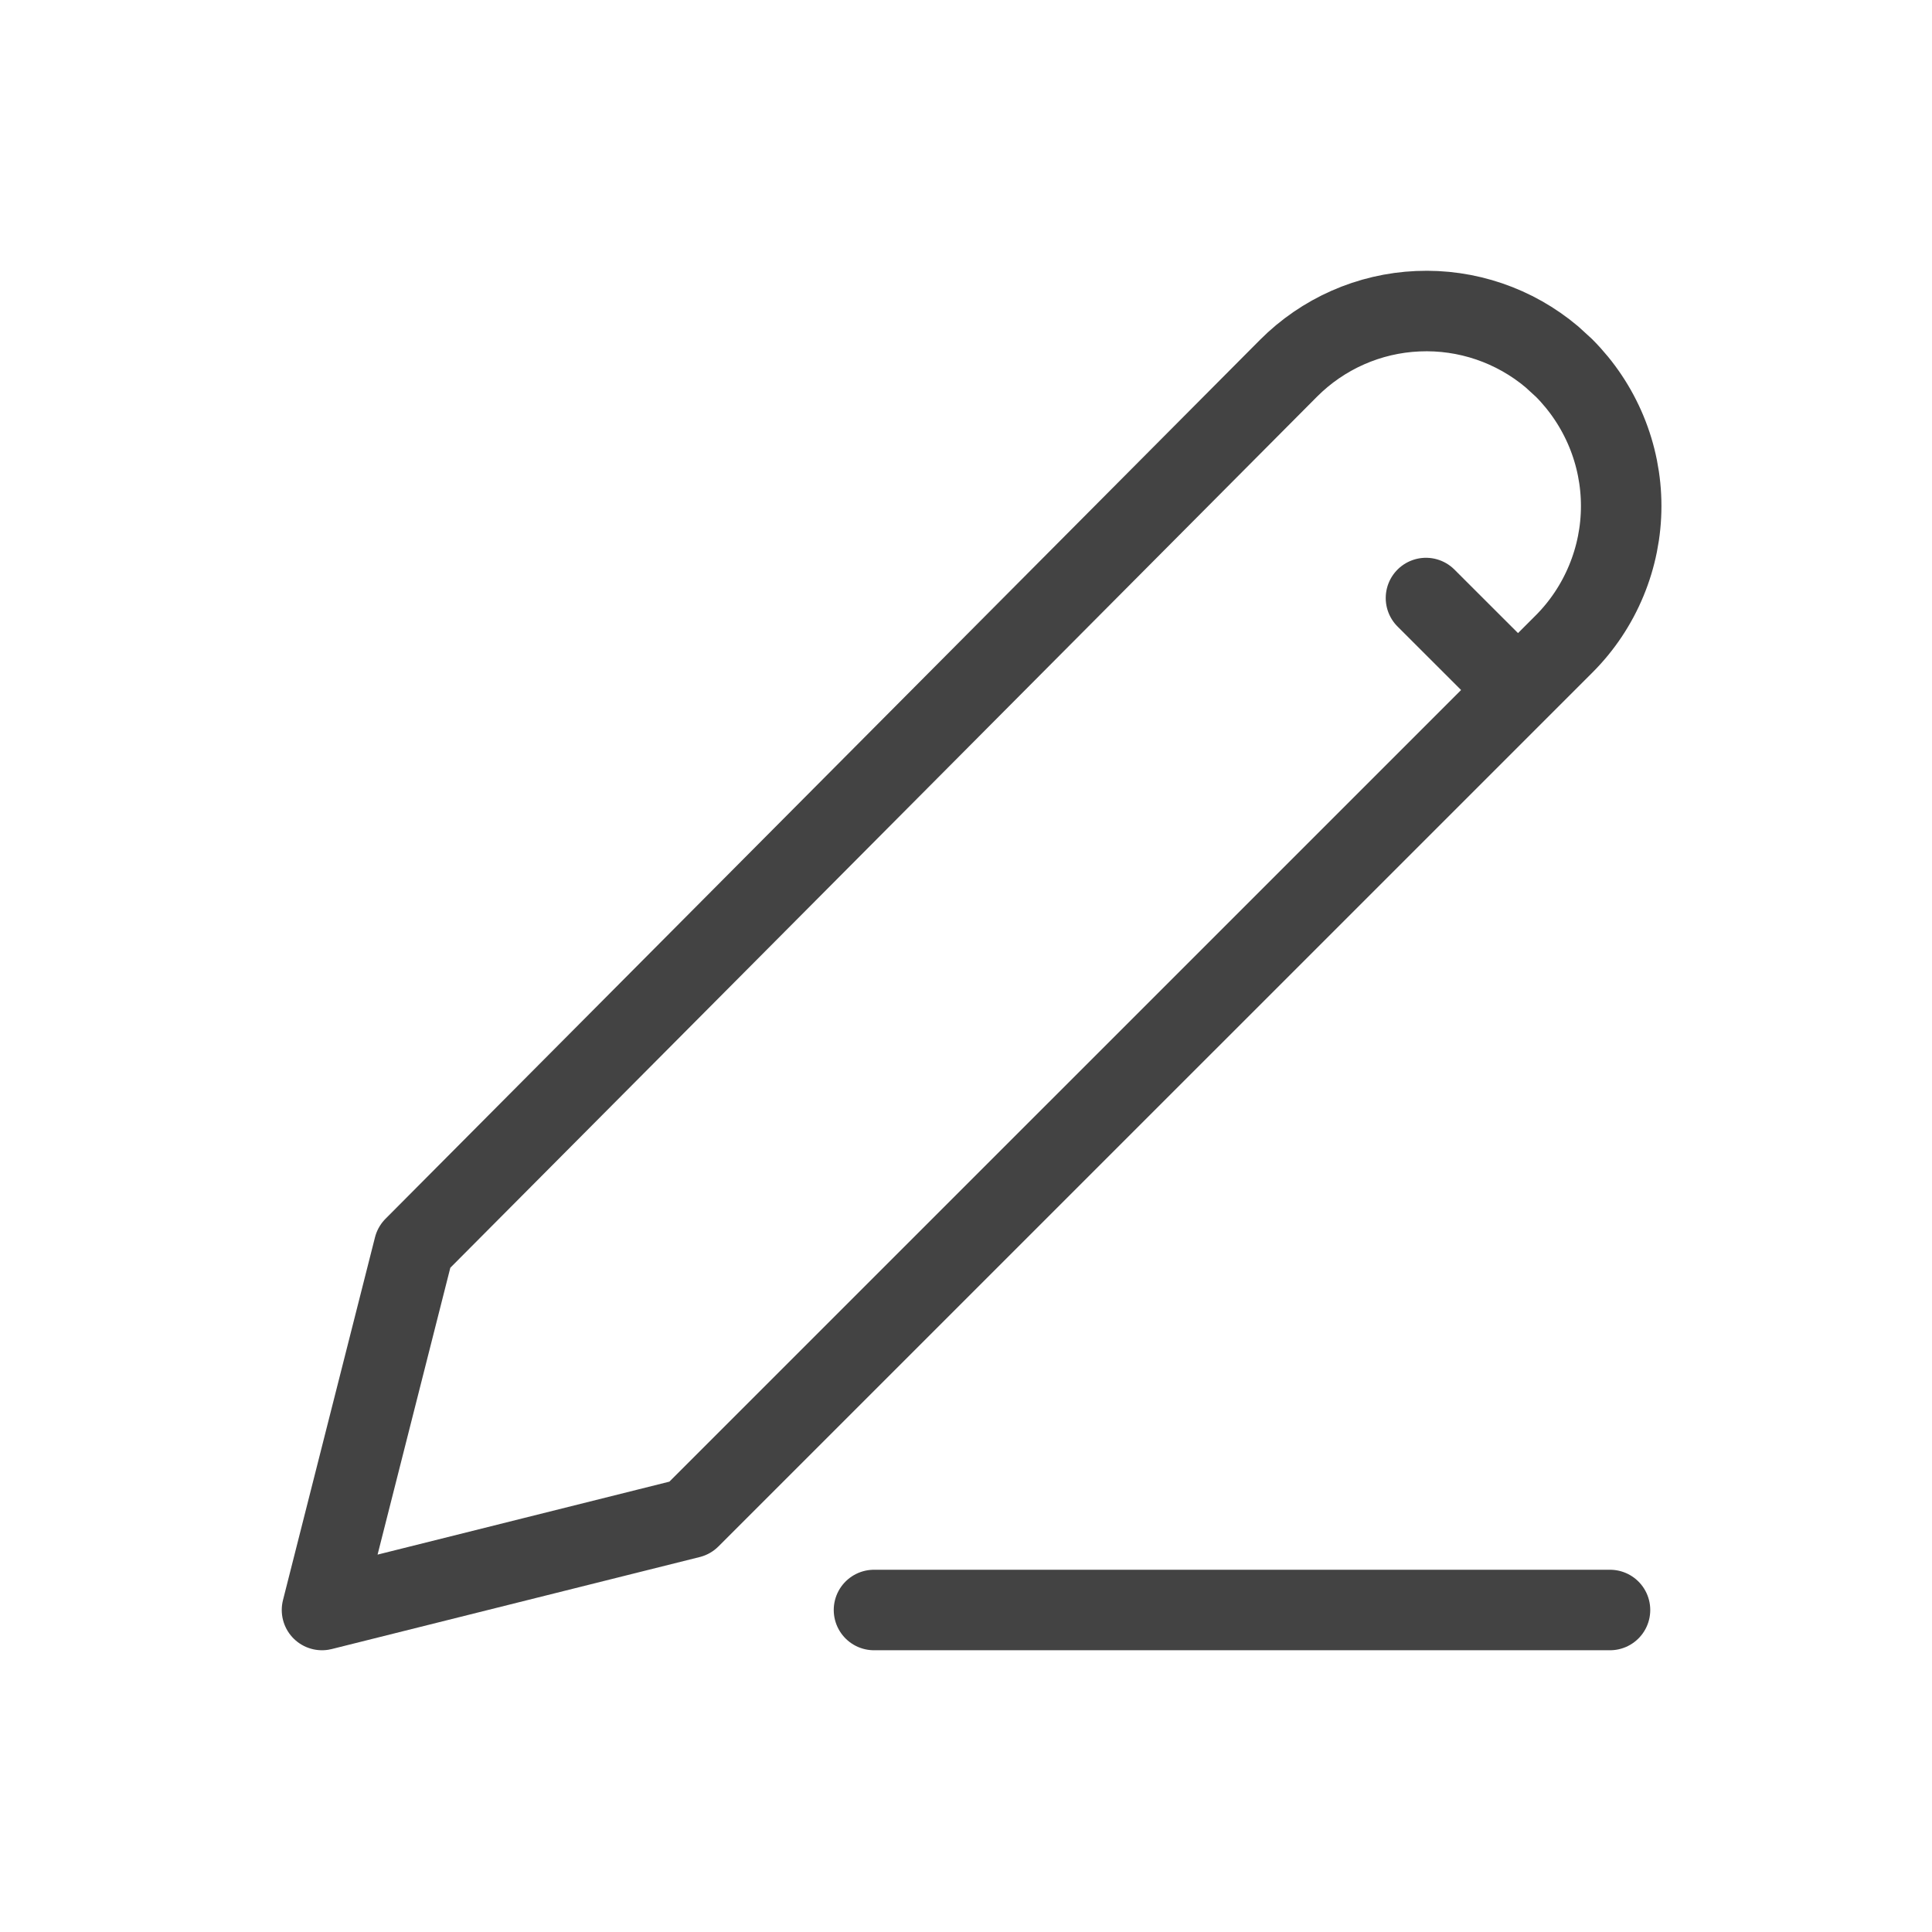
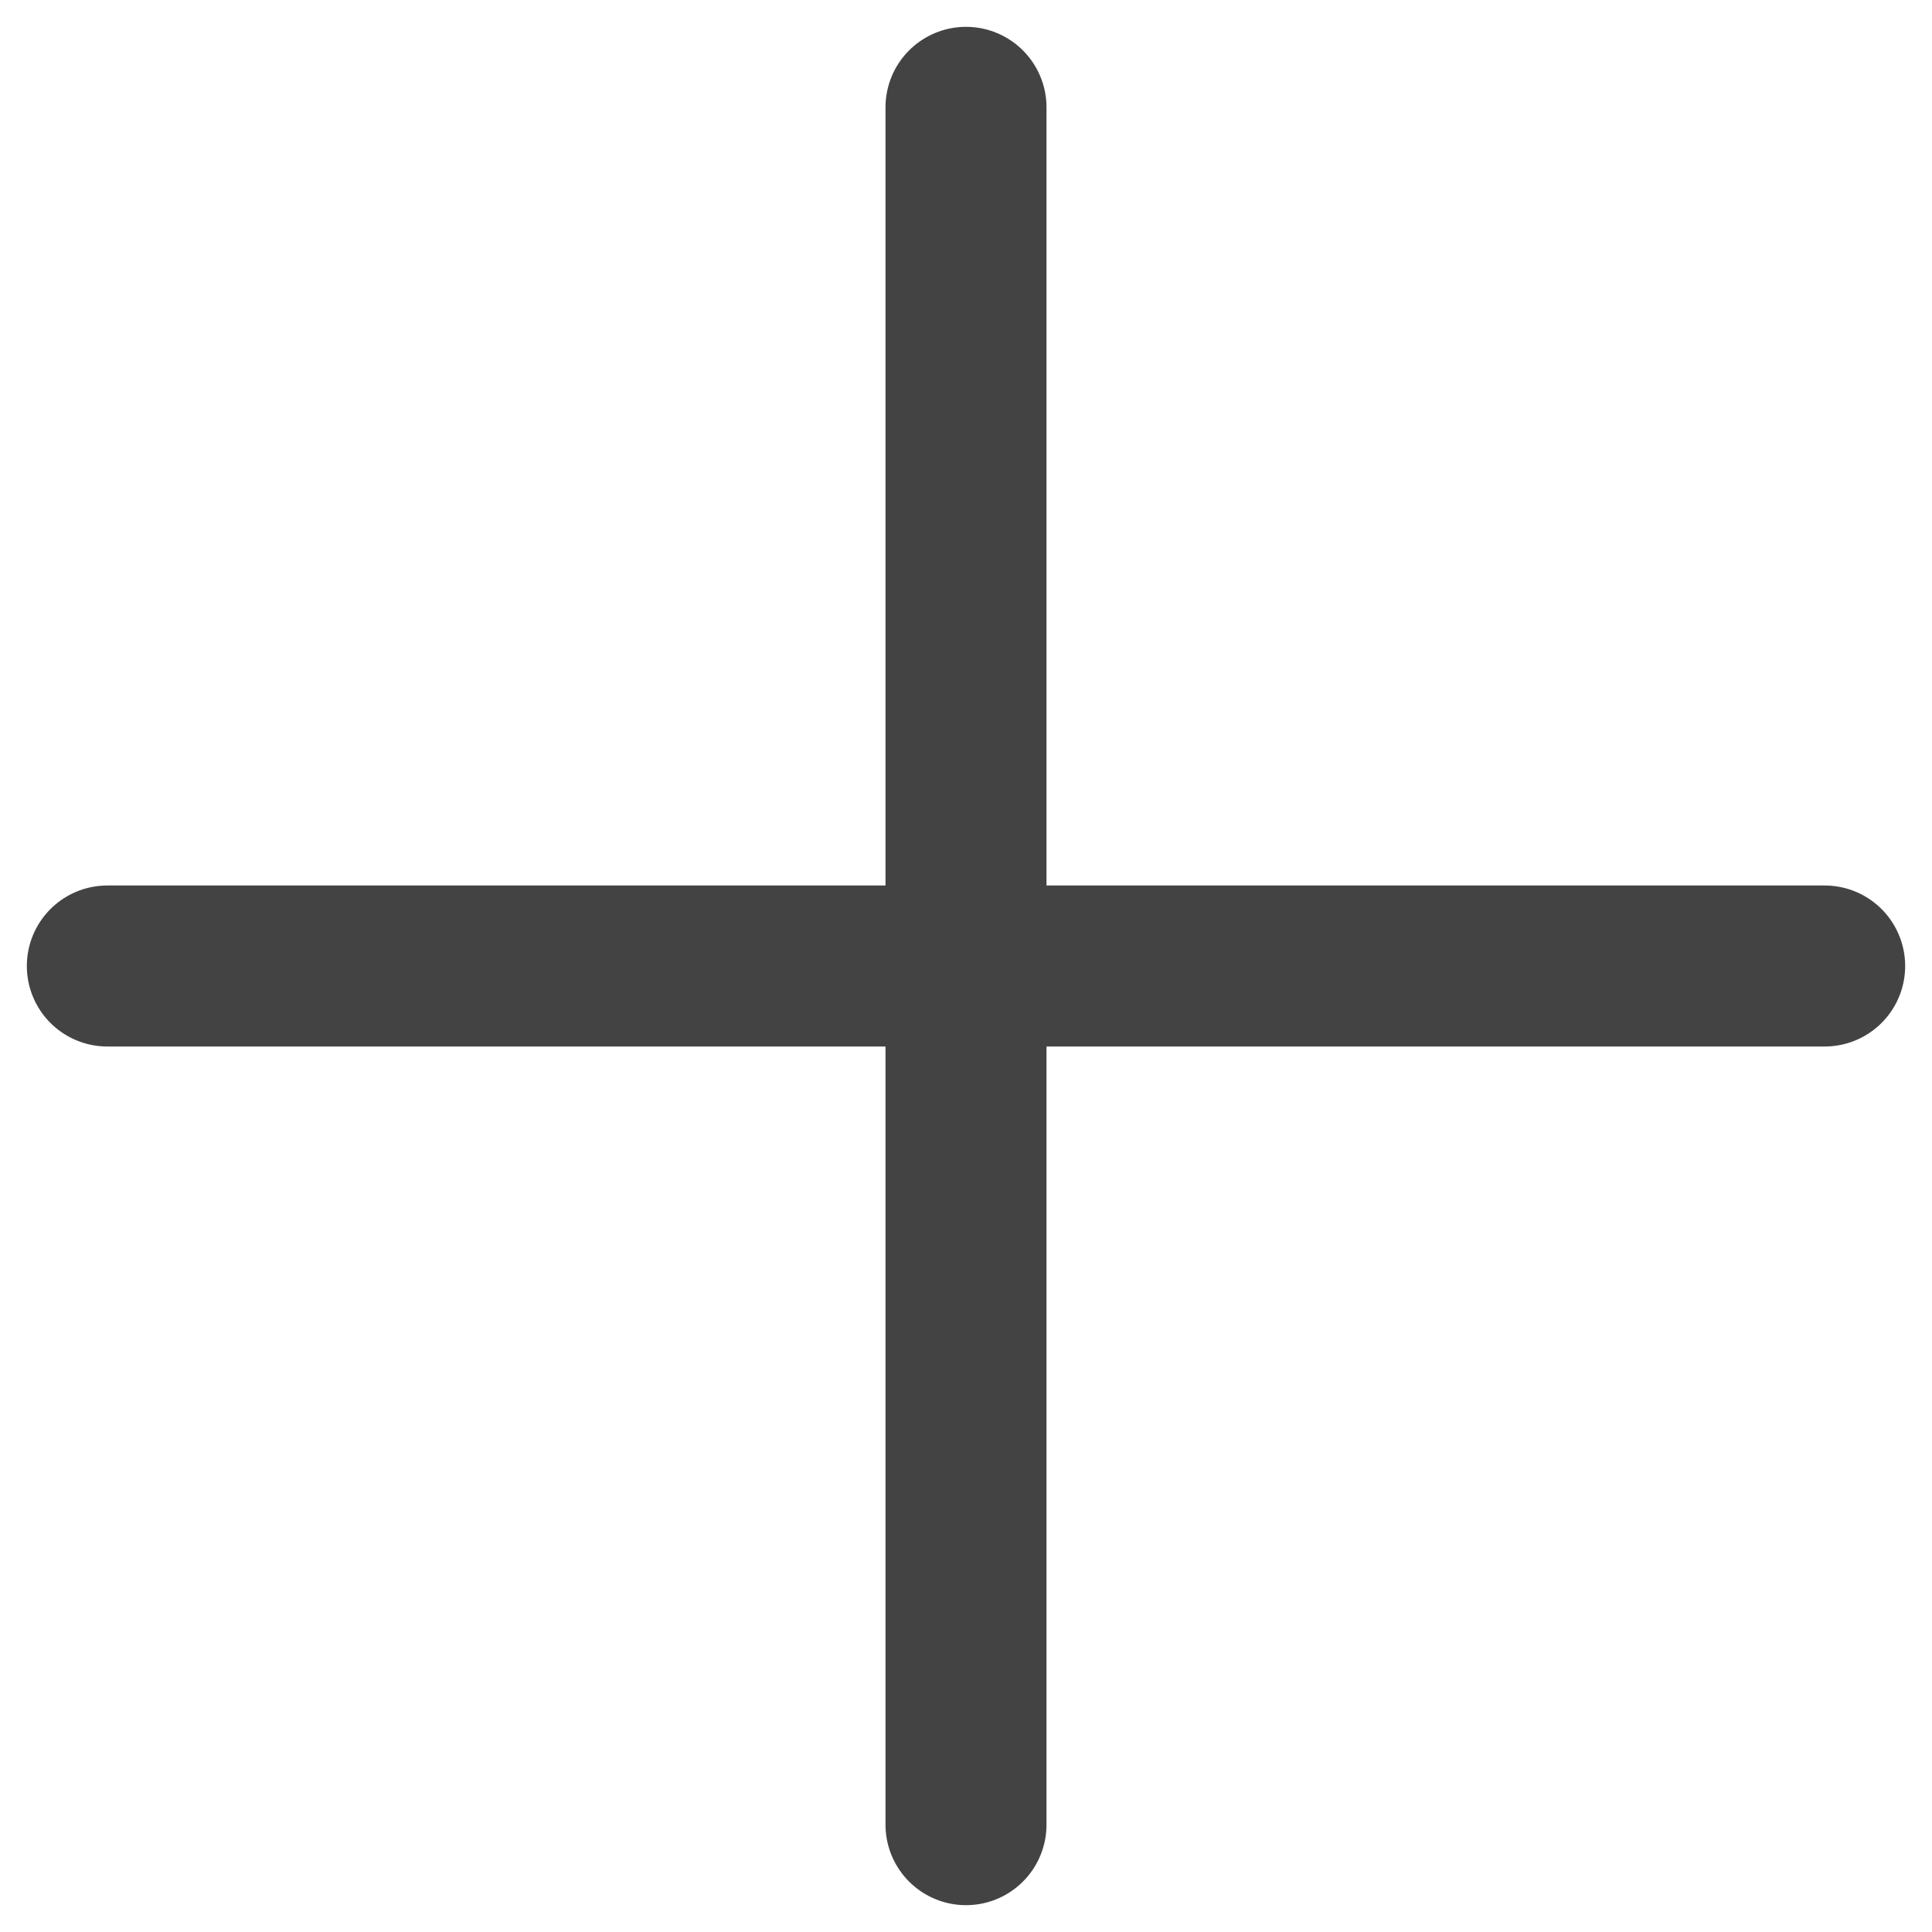
- <svg xmlns="http://www.w3.org/2000/svg" width="24" height="24" viewBox="0 0 24 24" fill="none">
-   <path d="M10.857 20H20M17.714 7.429L18.857 8.571M19.429 4.571C19.654 4.797 19.832 5.064 19.954 5.358C20.076 5.652 20.139 5.967 20.139 6.286C20.139 6.604 20.076 6.919 19.954 7.213C19.832 7.508 19.654 7.775 19.429 8L8.571 18.857L4 20L5.143 15.493L16.005 4.576C16.433 4.146 17.007 3.892 17.613 3.866C18.22 3.839 18.814 4.042 19.278 4.433L19.429 4.571Z" stroke="#434343" stroke-linecap="round" stroke-linejoin="round" />
+ <svg xmlns="http://www.w3.org/2000/svg" width="18" height="18" viewBox="0 0 18 18" fill="none">
+   <path d="M9 17V9M9 9V1M9 9H17M9 9H1" stroke="#434343" stroke-width="1.5" stroke-linecap="round" />
</svg>
